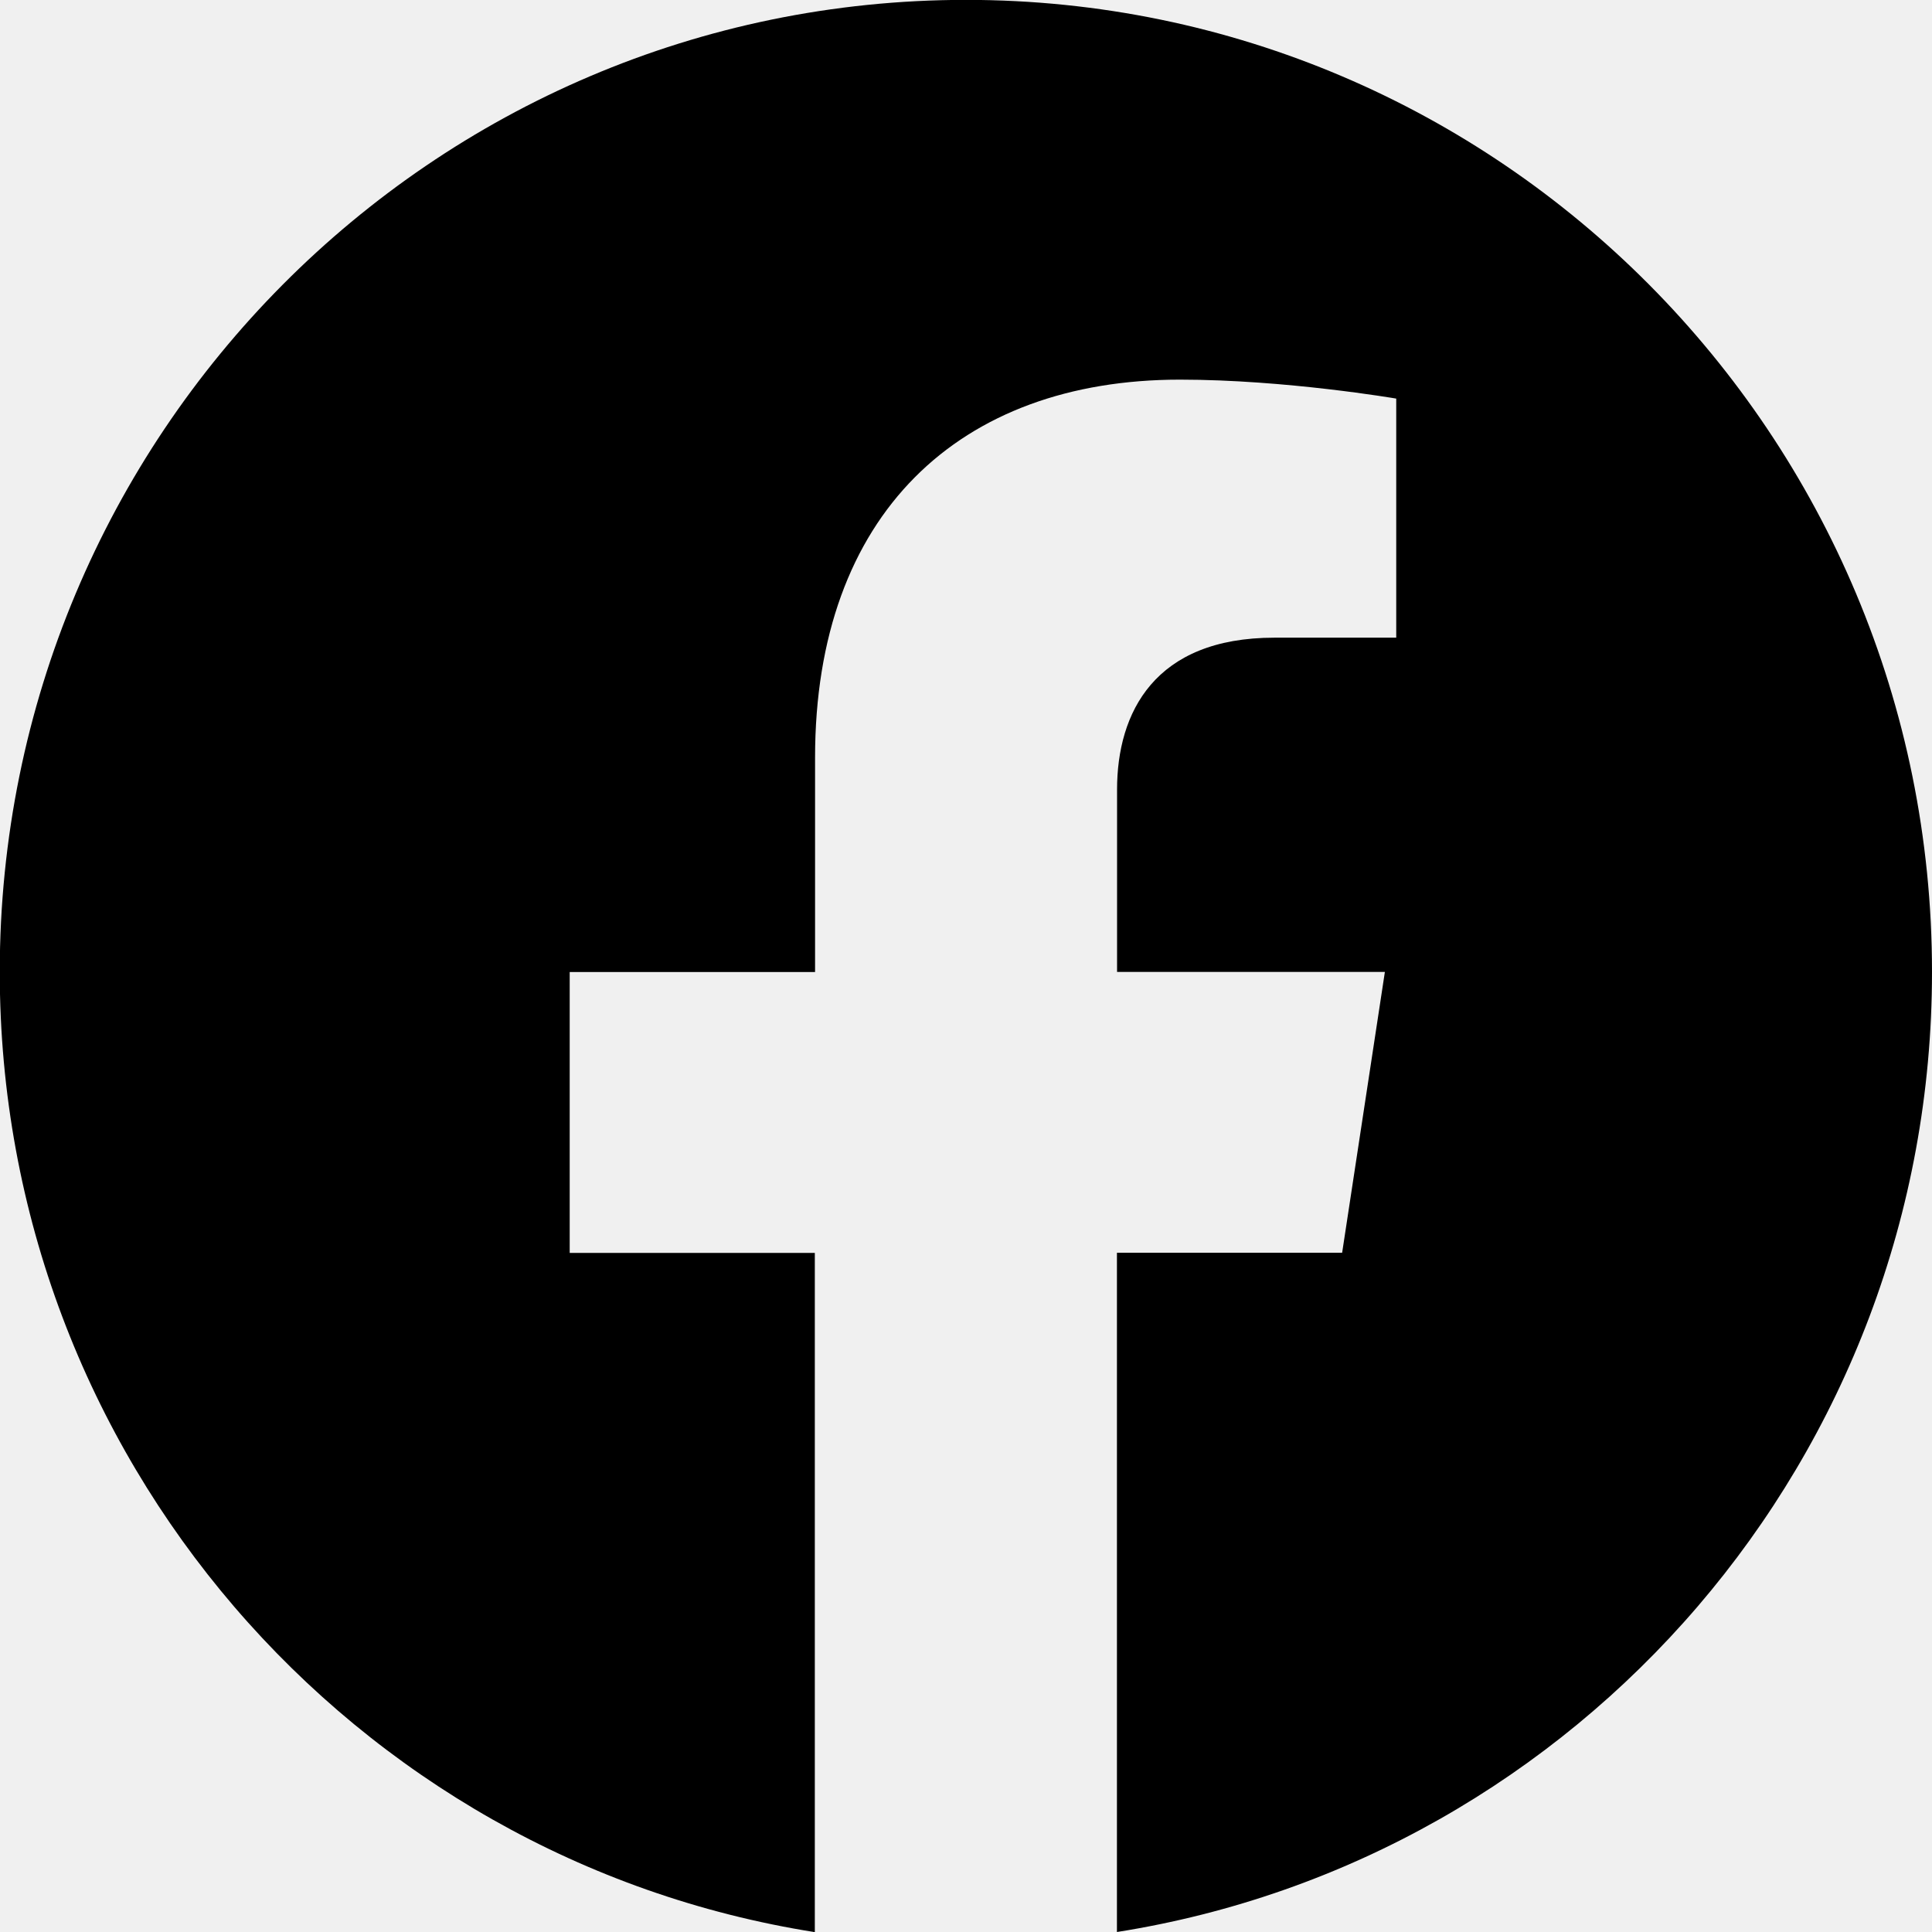
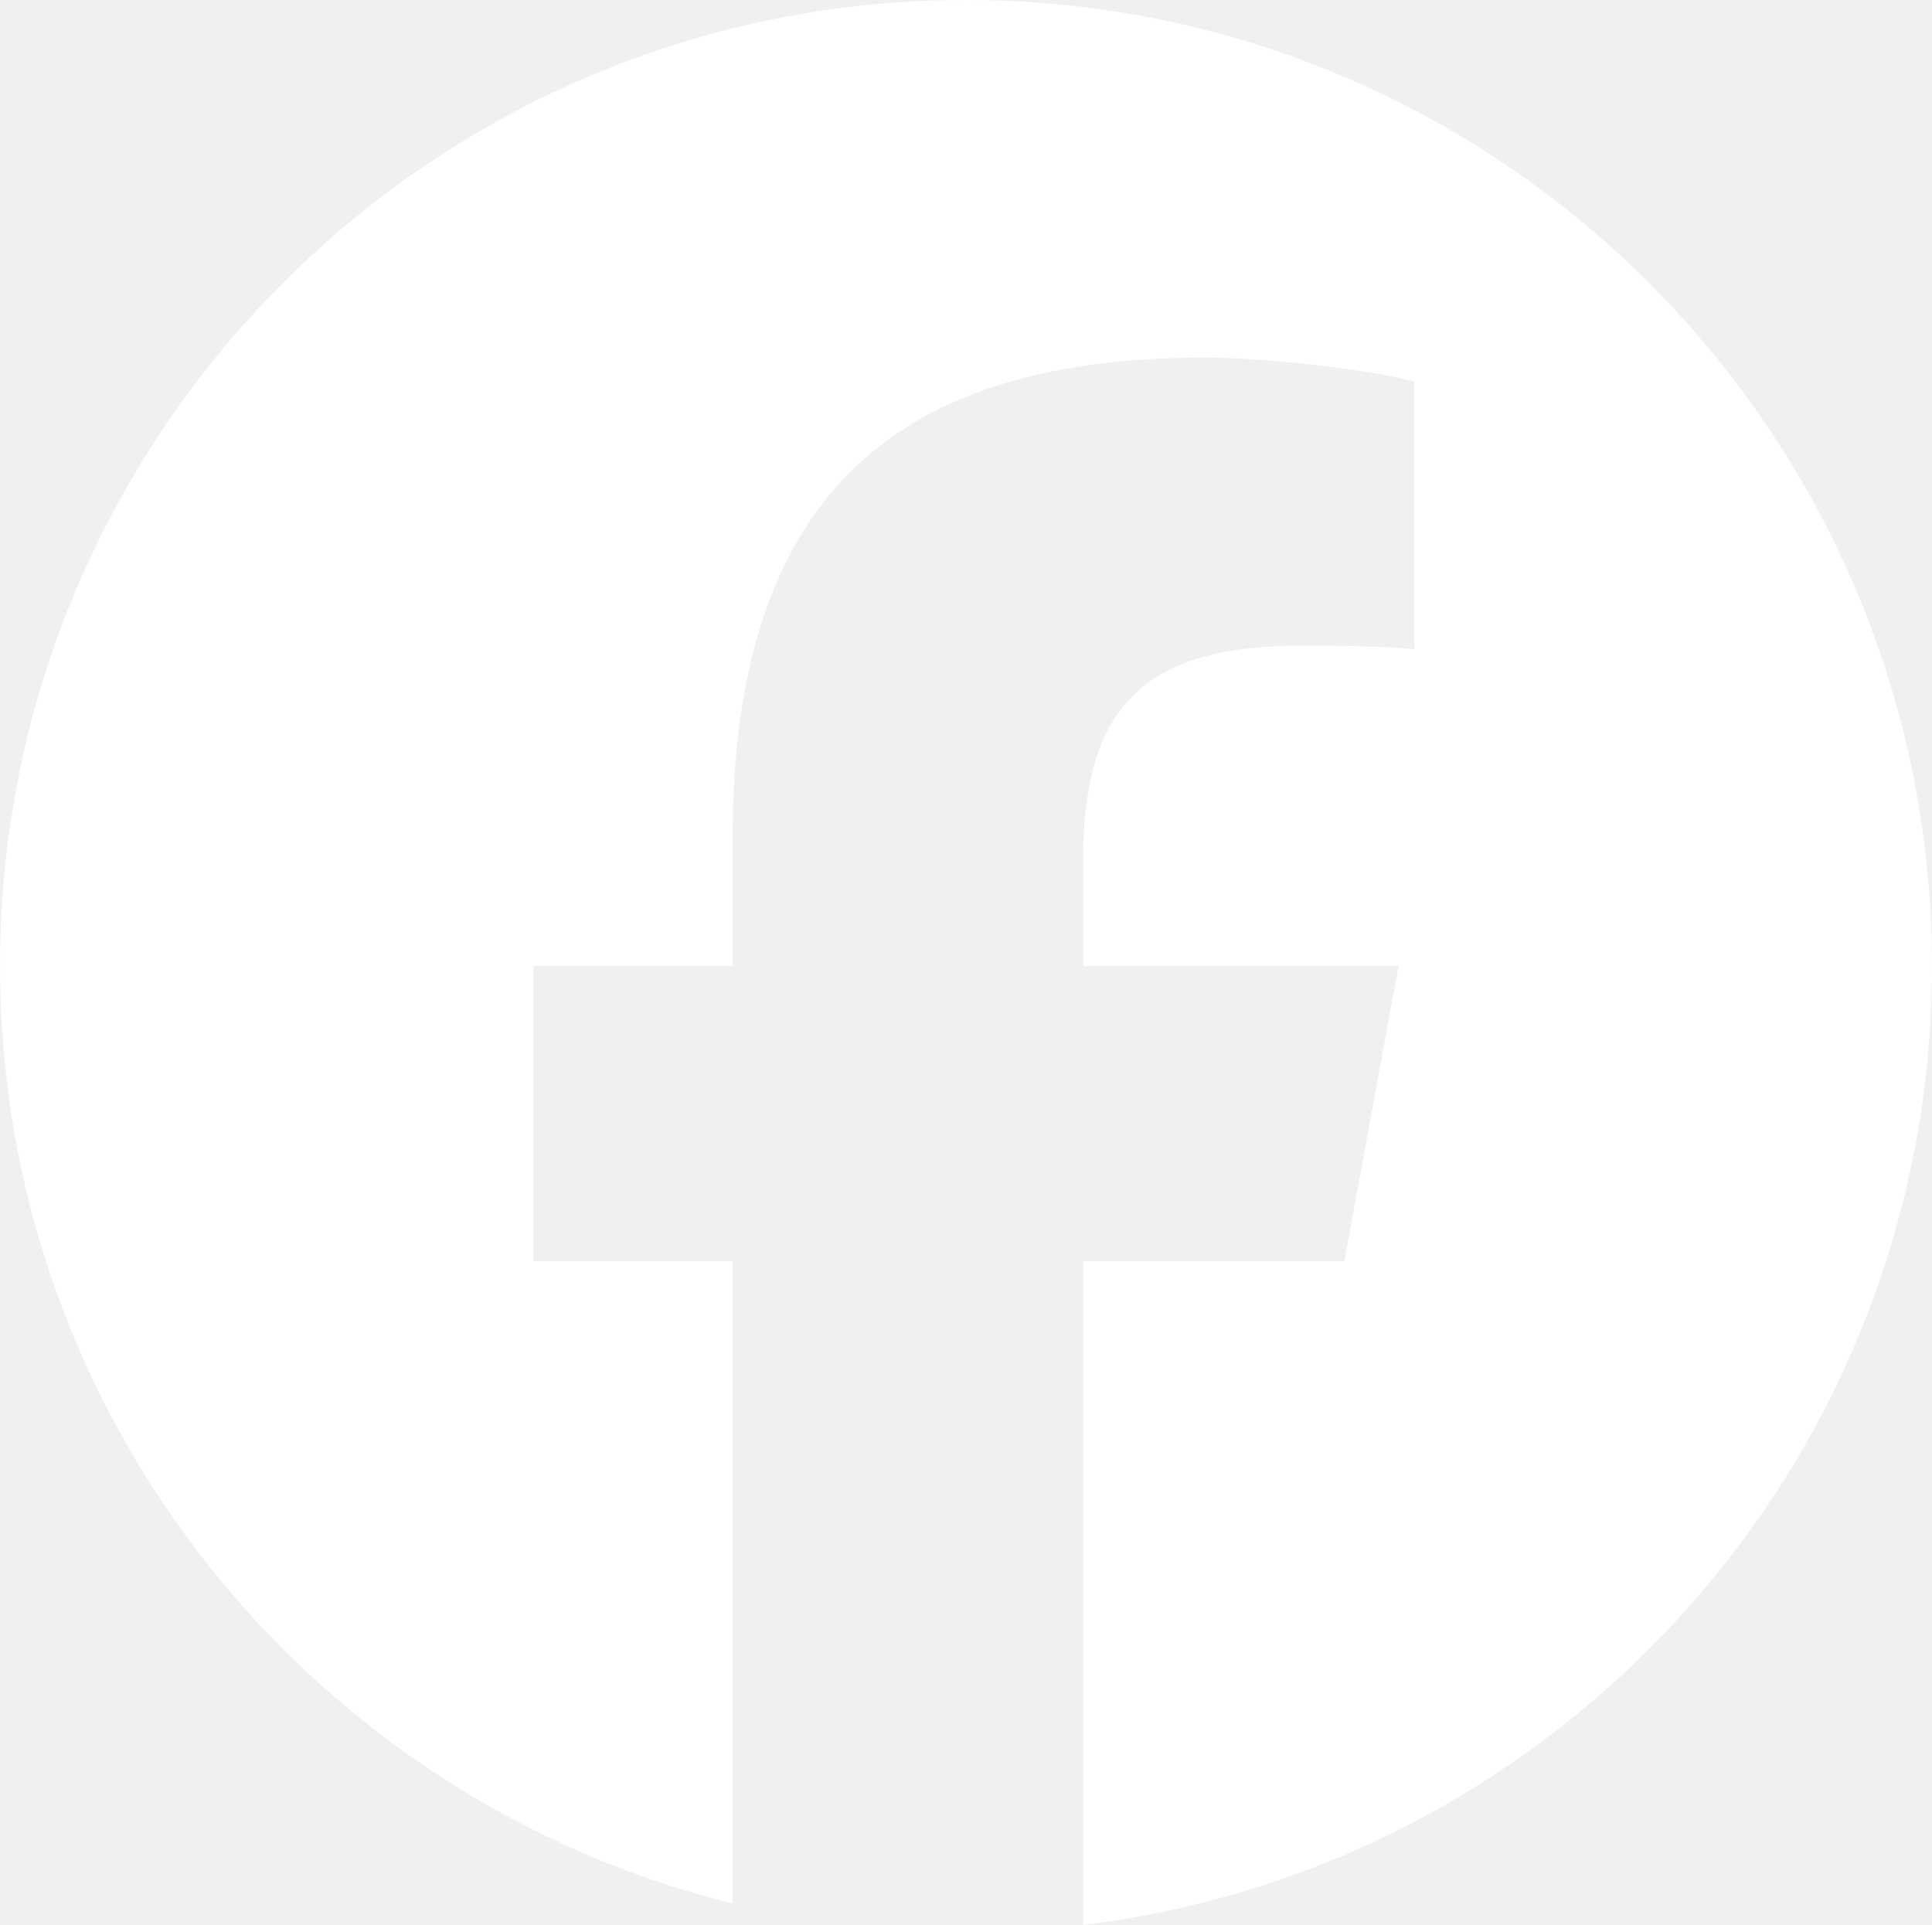
- <svg xmlns="http://www.w3.org/2000/svg" width="16" height="16" fill="currentColor" class="bi bi-facebook" viewBox="0 0 16 16">
-   <path d="M16 8.049c0-4.446-3.582-8.05-8-8.05C3.58 0-.002 3.603-.002 8.05c0 4.017 2.926 7.347 6.75 7.951v-5.625h-2.03V8.05H6.75V6.275c0-2.017 1.195-3.131 3.022-3.131.876 0 1.791.157 1.791.157v1.98h-1.009c-.993 0-1.303.621-1.303 1.258v1.51h2.218l-.354 2.326H9.25V16c3.824-.604 6.75-3.934 6.75-7.951" />
+ <svg xmlns="http://www.w3.org/2000/svg" shape-rendering="geometricPrecision" text-rendering="geometricPrecision" image-rendering="optimizeQuality" fill-rule="evenodd" clip-rule="evenodd" viewBox="0 0 512 510.125">
+   <path fill="#fff" fill-rule="nonzero" d="M512 256C512 114.615 397.385 0 256 0S0 114.615 0 256c0 120.059 82.652 220.797 194.157 248.461V334.229h-52.79V256h52.79v-33.709c0-87.134 39.432-127.521 124.977-127.521 16.218 0 44.202 3.18 55.651 6.36v70.916c-6.042-.635-16.537-.954-29.575-.954-41.977 0-58.196 15.901-58.196 57.241V256h83.619l-14.365 78.229h-69.254v175.896C413.771 494.815 512 386.885 512 256z" />
</svg>
